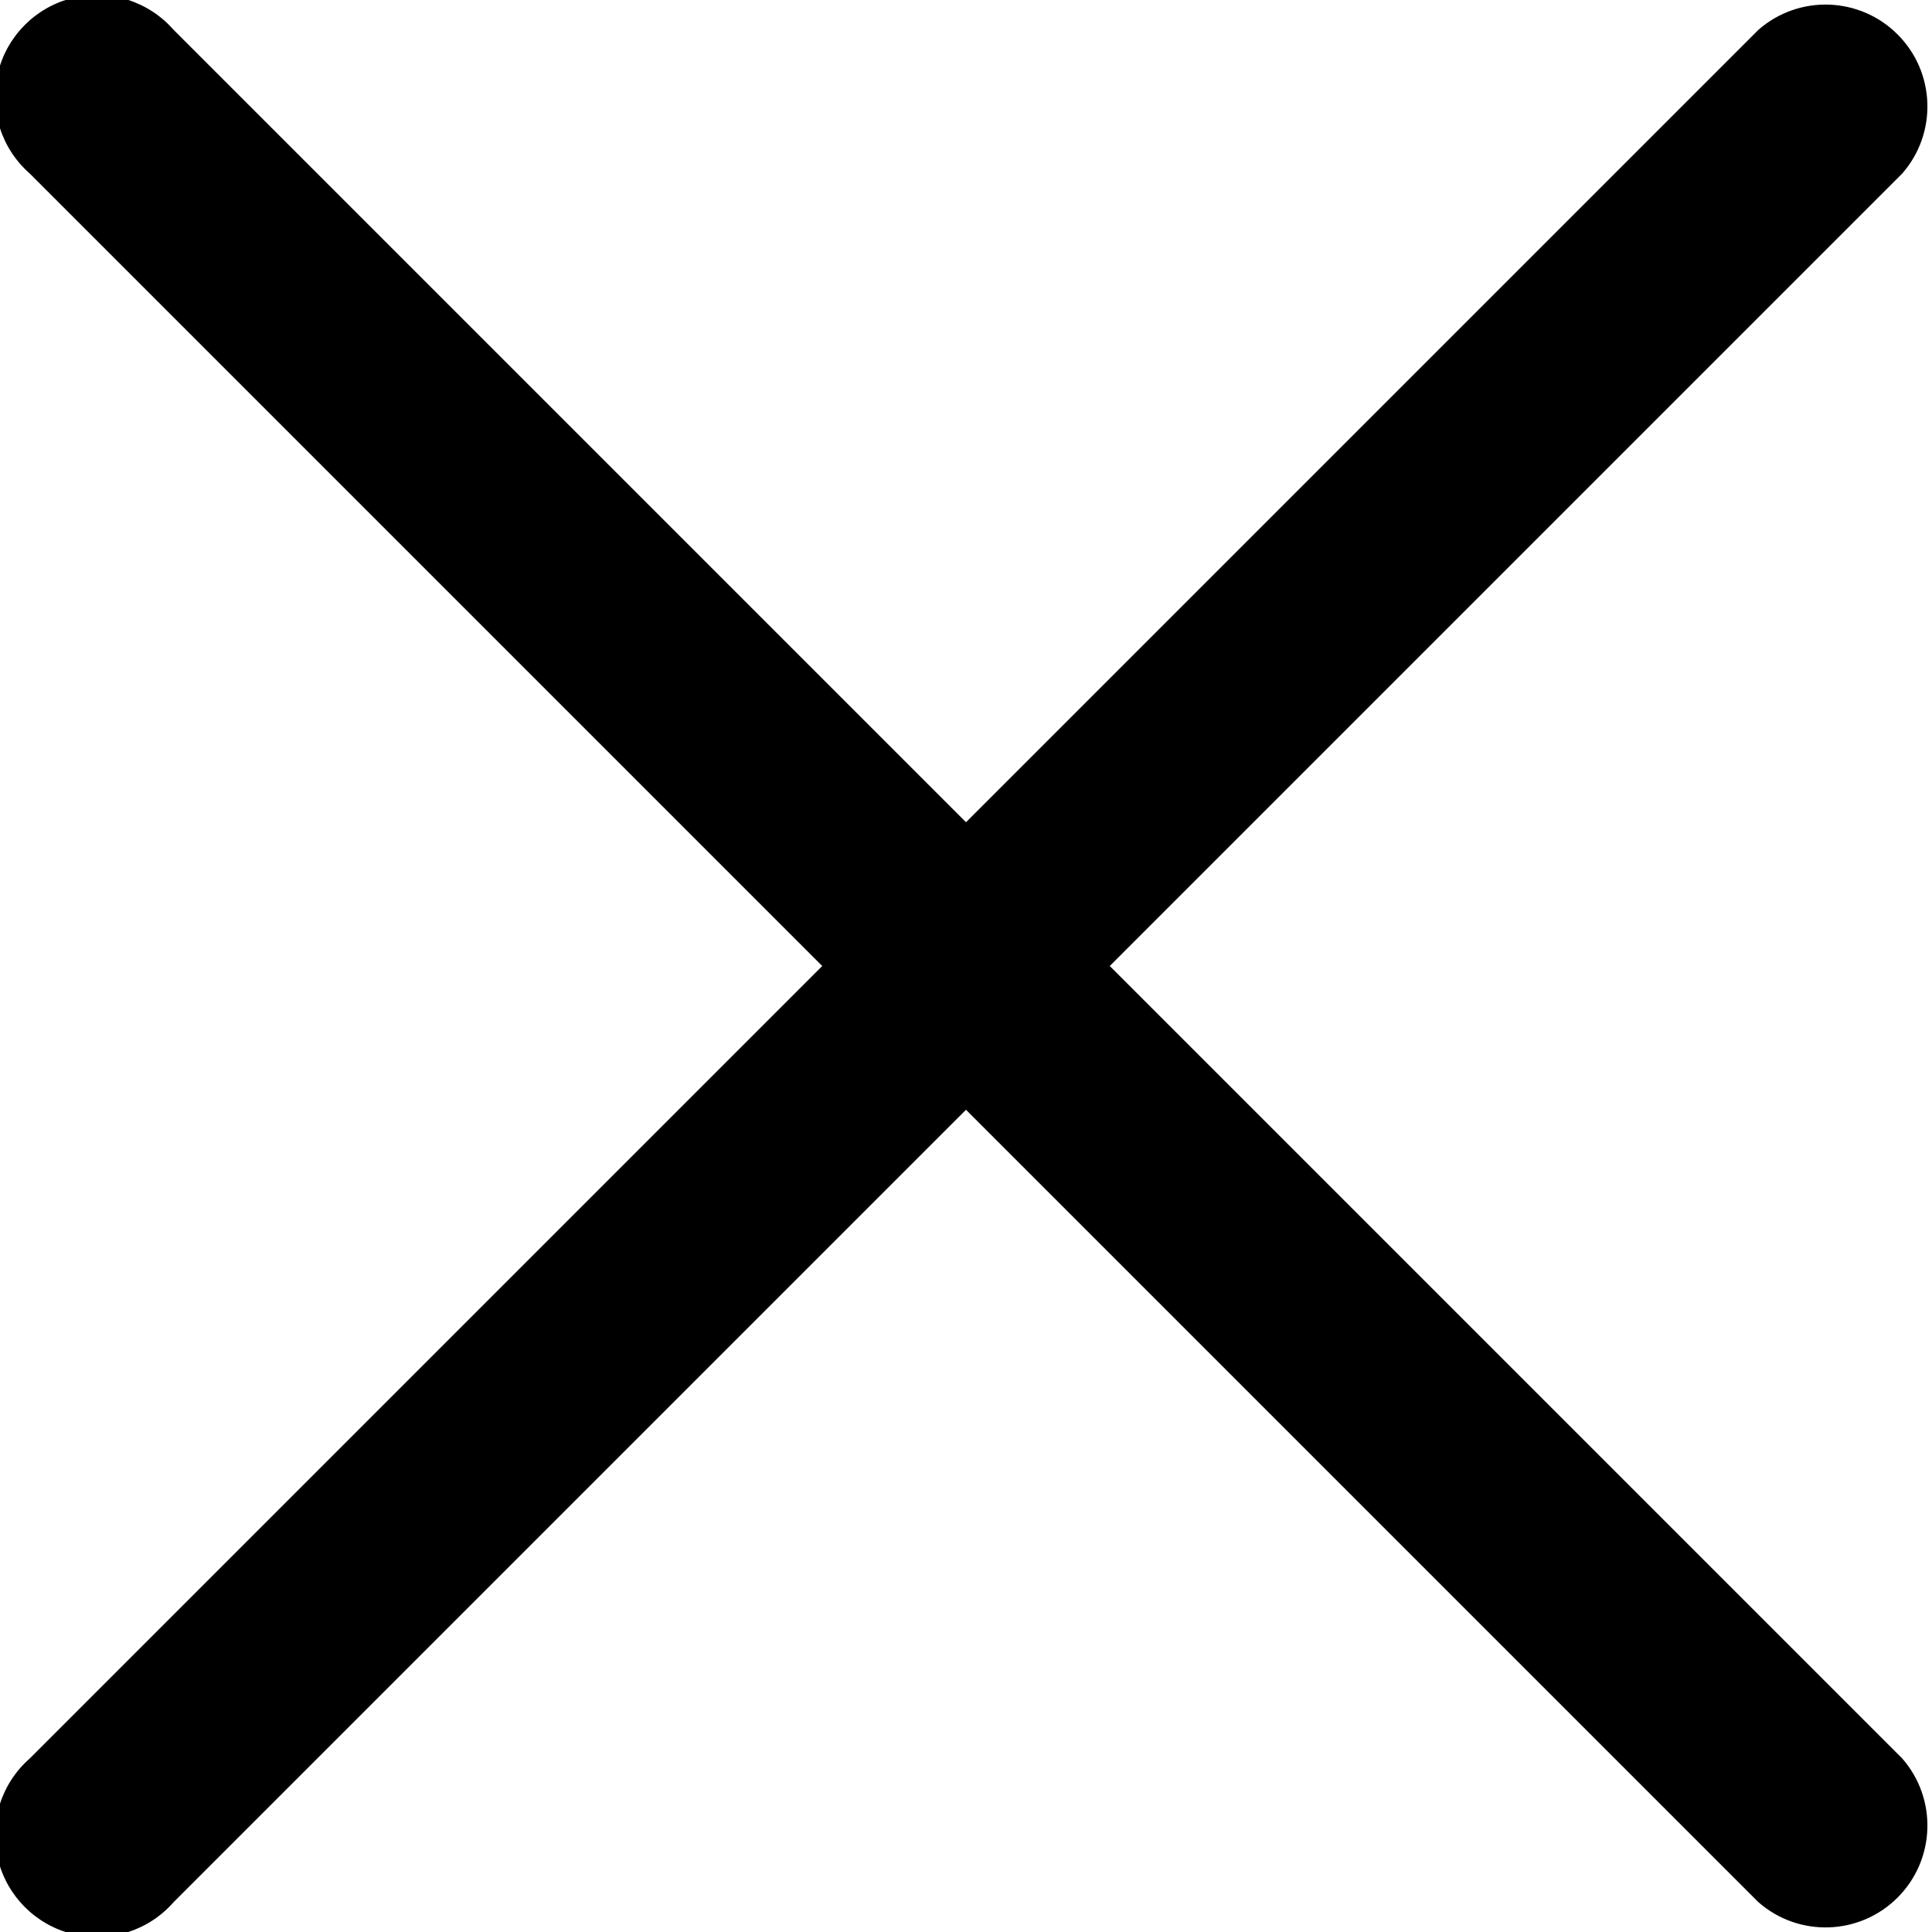
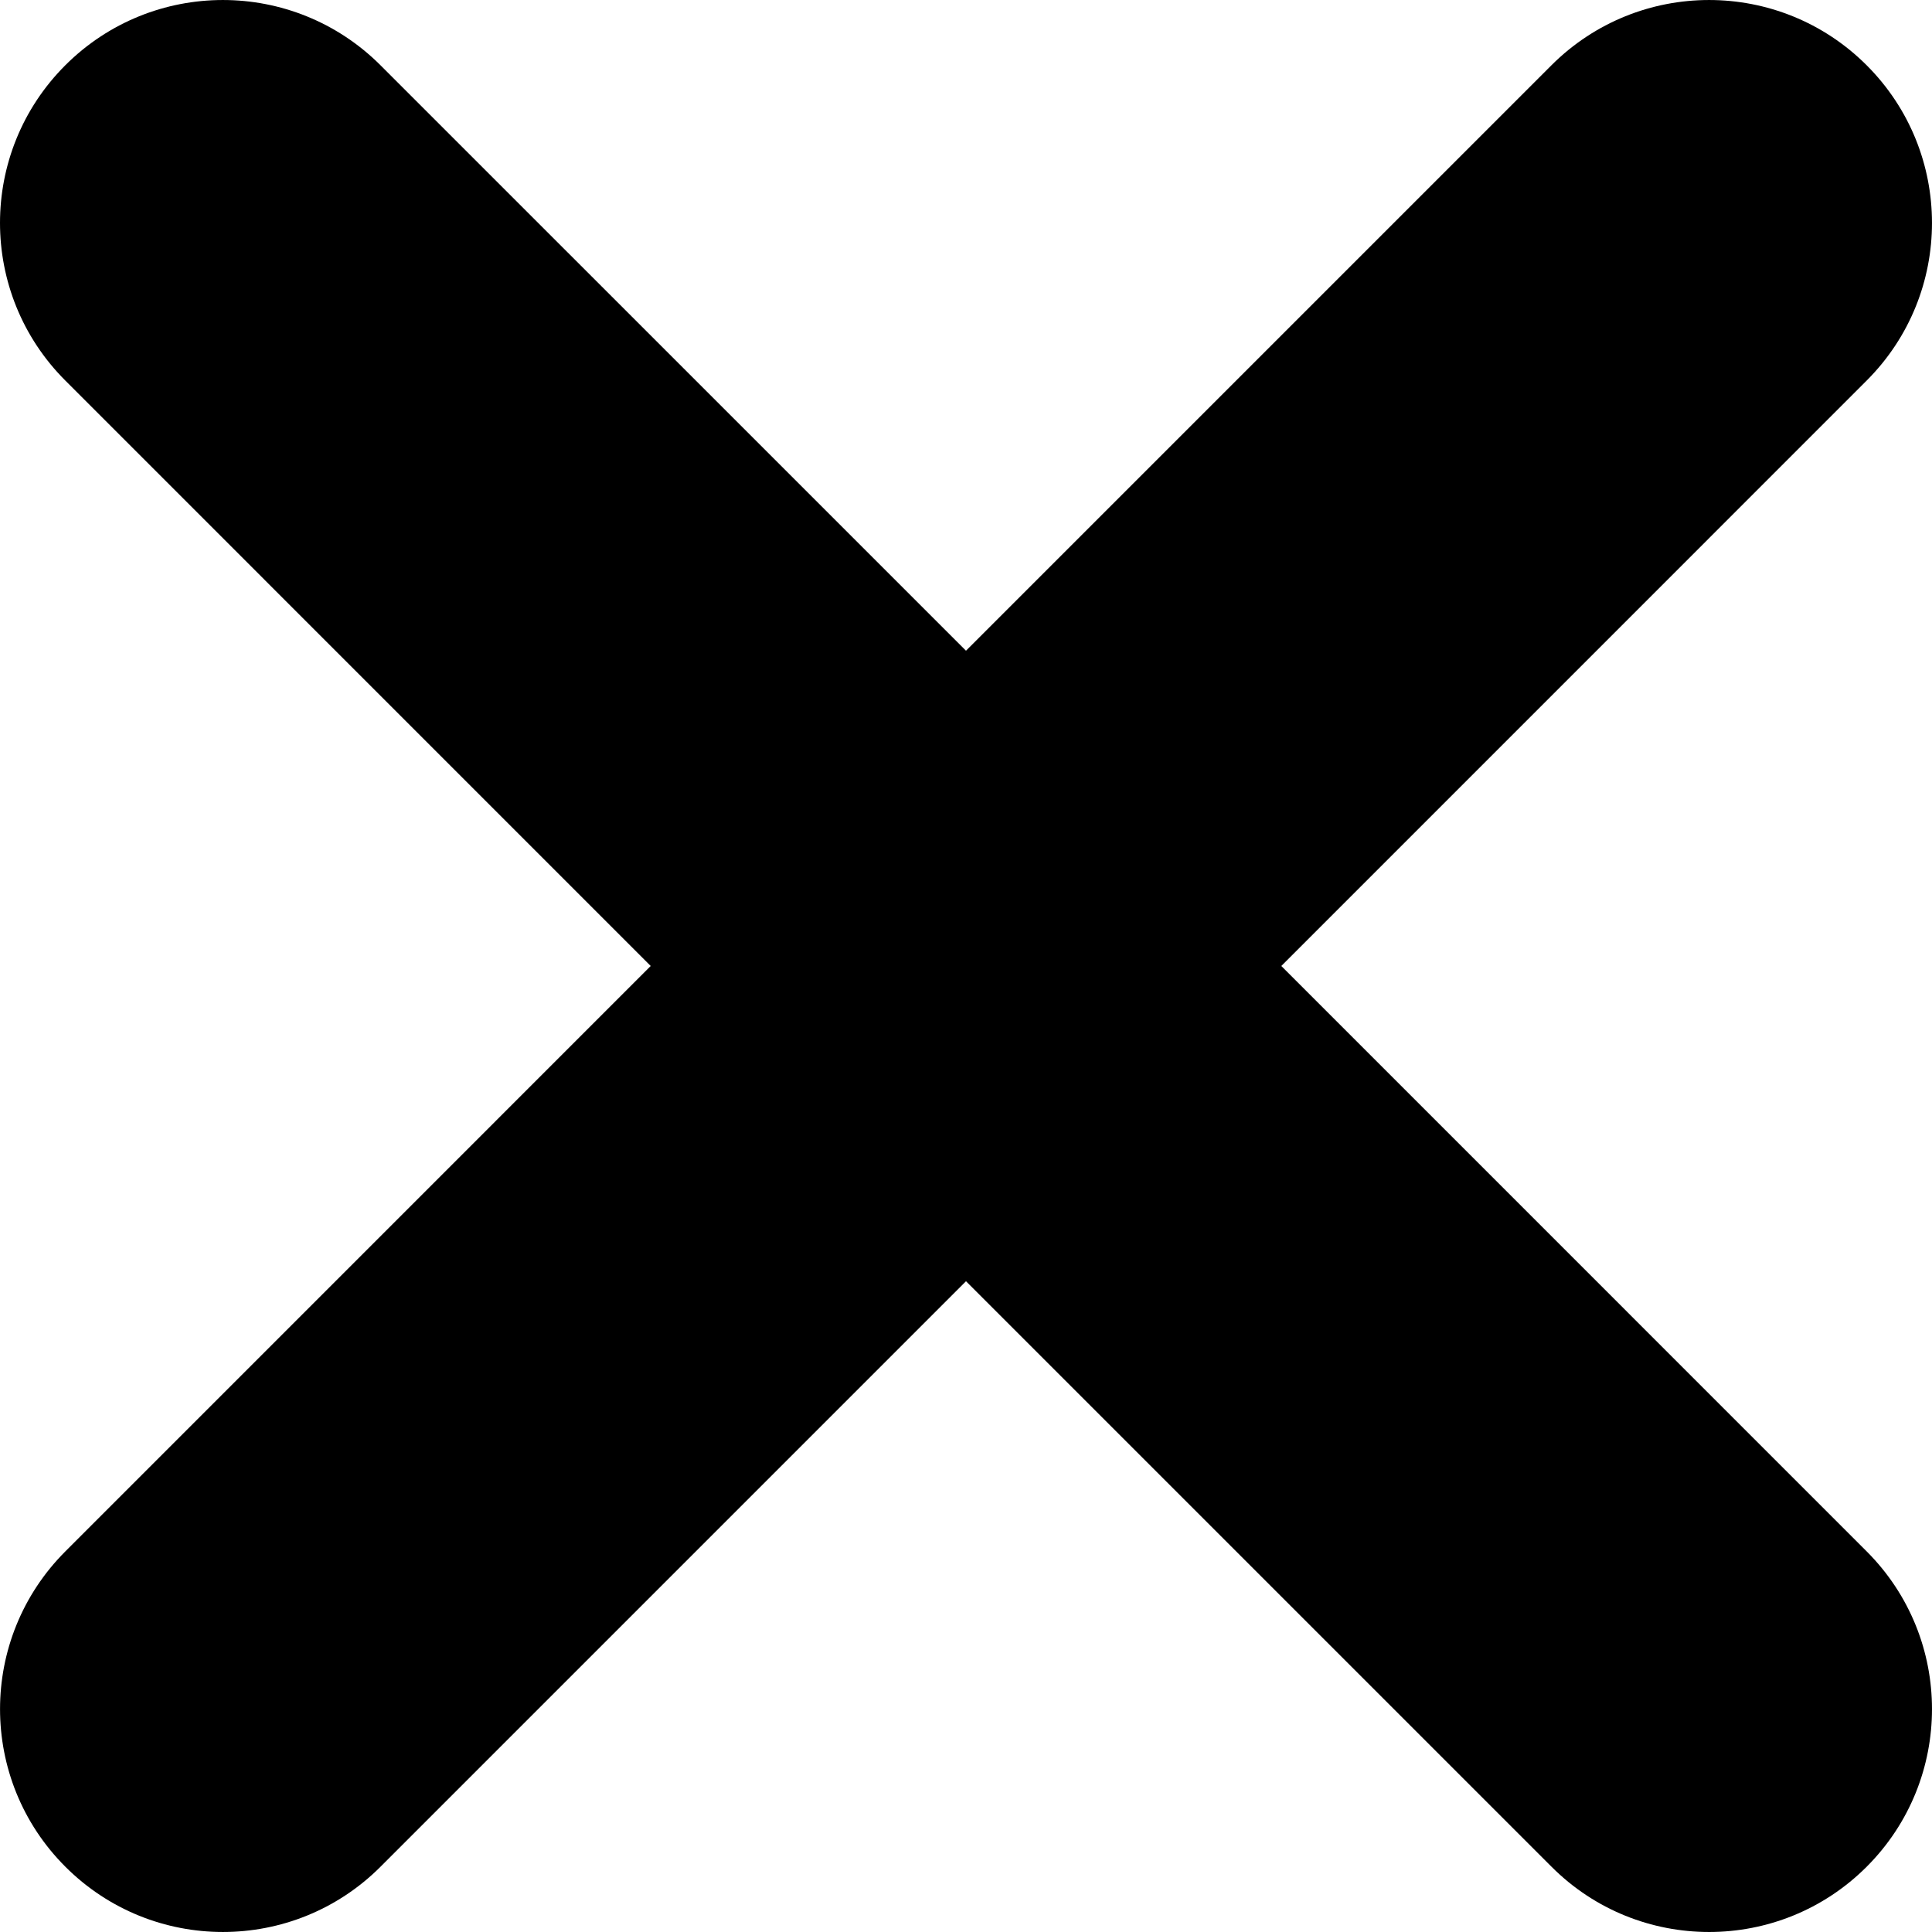
- <svg xmlns="http://www.w3.org/2000/svg" viewBox="0 0 512 512">
-   <path d="M294.1 256l210-210A27 27 0 00466 7.9l-210 210L46 7.9A27 27 0 107.9 46l210 210-210 210A27 27 0 1046 504.1l210-210 210 210a27 27 0 0038.1-38.1l-210-210z" />
+ <svg xmlns="http://www.w3.org/2000/svg" width="348.333" height="348.334">
+   <path d="M336.559 68.611L231.016 174.165l105.543 105.549c15.699 15.705 15.699 41.145 0 56.85-7.844 7.844-18.128 11.769-28.407 11.769-10.296 0-20.581-3.919-28.419-11.769L174.167 231.003 68.609 336.563c-7.843 7.844-18.128 11.769-28.416 11.769-10.285 0-20.563-3.919-28.413-11.769-15.699-15.698-15.699-41.139 0-56.85l105.54-105.549L11.774 68.611c-15.699-15.699-15.699-41.145 0-56.844 15.696-15.687 41.127-15.687 56.829 0l105.563 105.554L279.721 11.767c15.705-15.687 41.139-15.687 56.832 0 15.705 15.699 15.705 41.145.006 56.844z" />
</svg>
